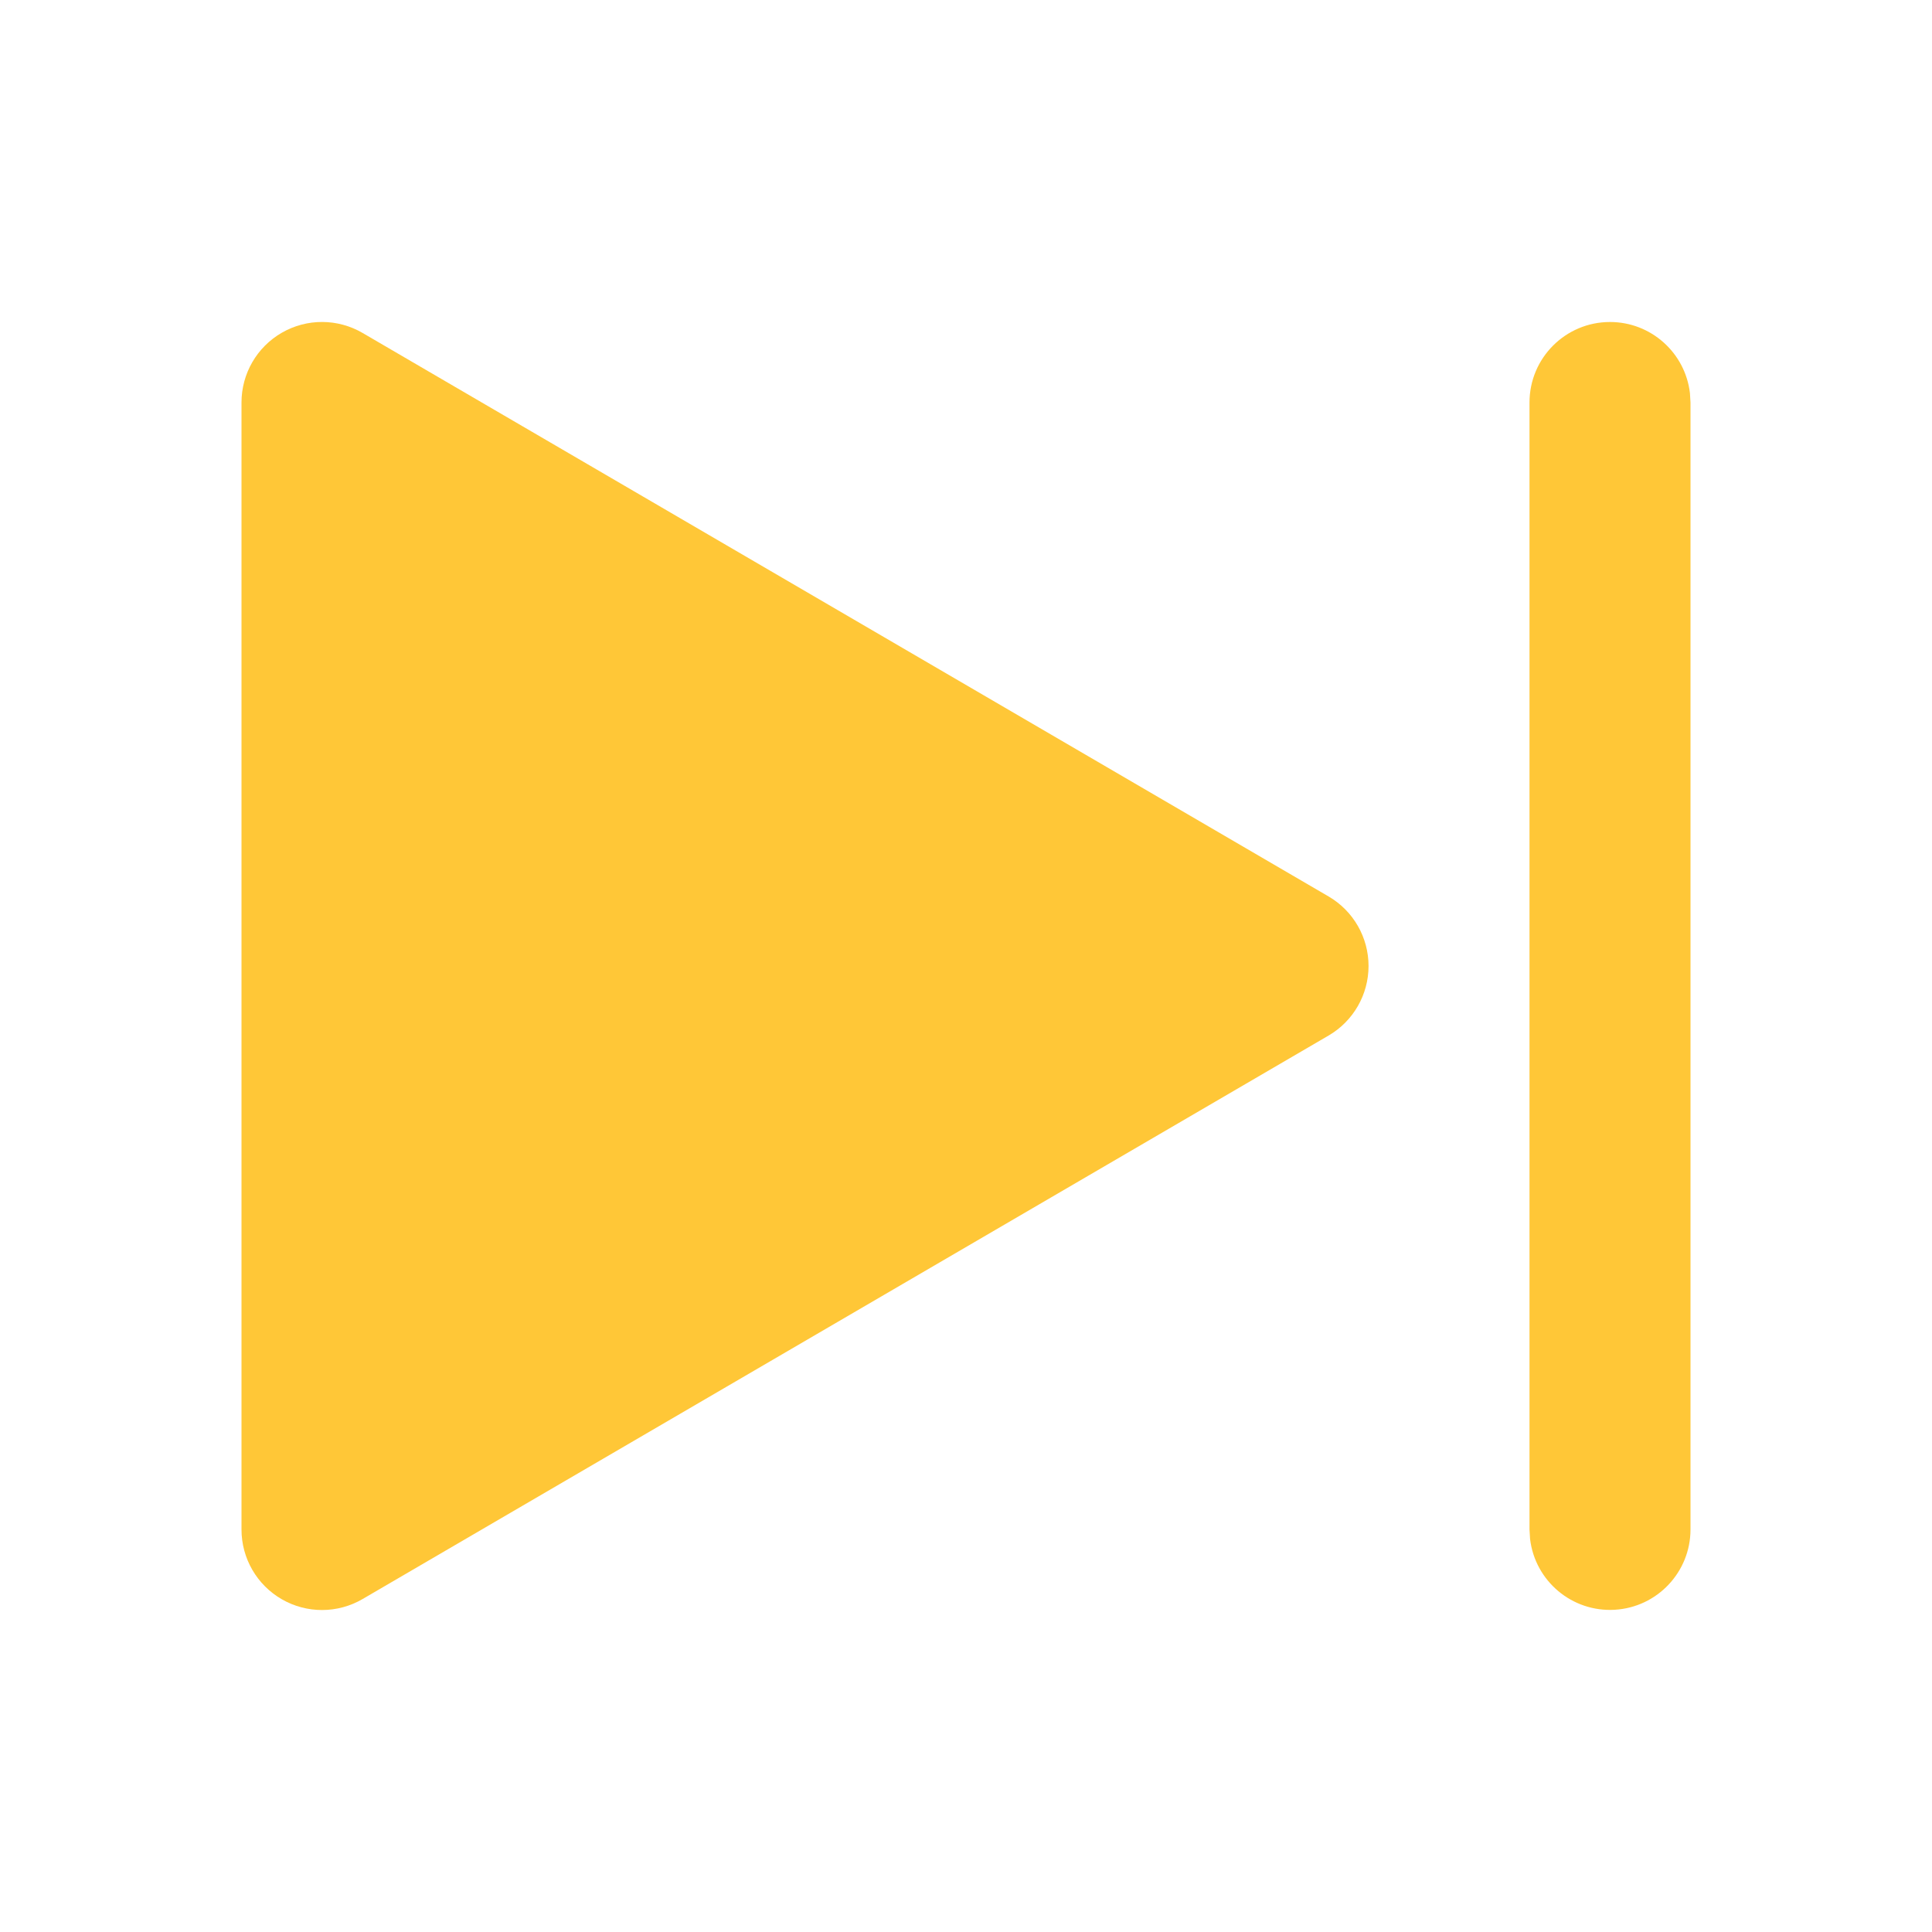
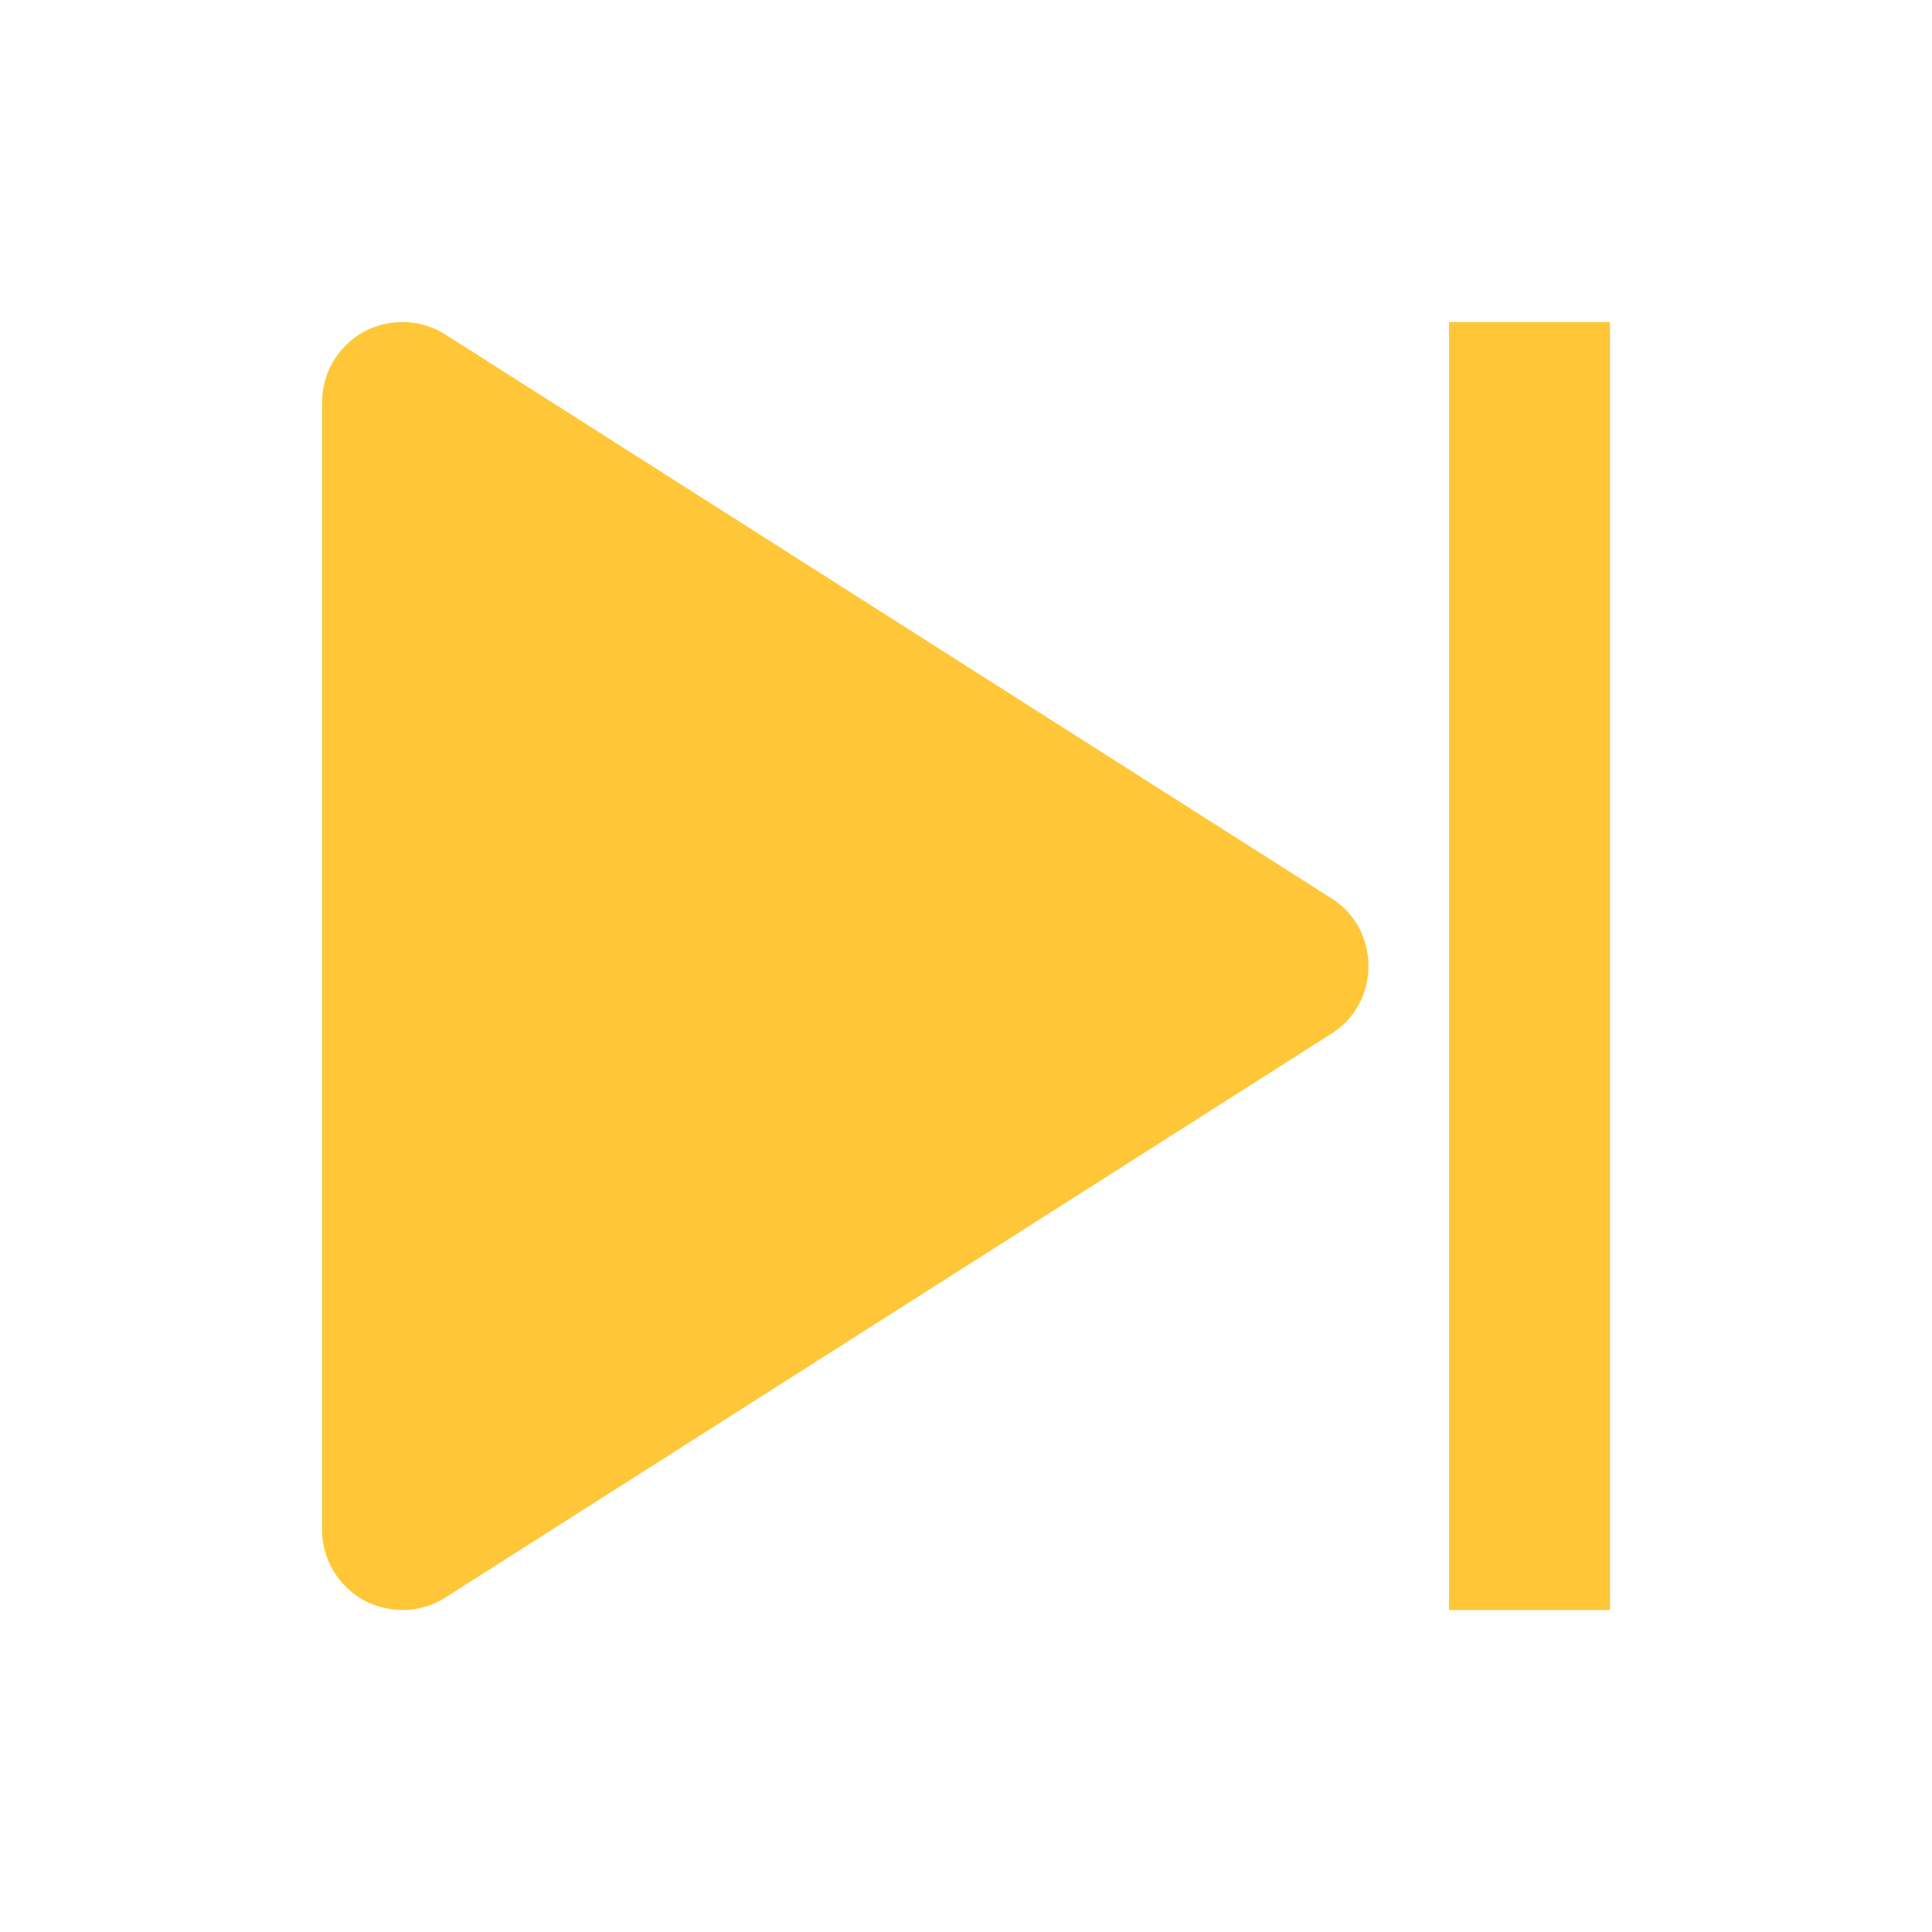
- <svg xmlns="http://www.w3.org/2000/svg" width="24" height="24" viewBox="0 0 24 24" fill="#FFC737" class="icon icon-tabler icons-tabler-filled icon-tabler-player-skip-forward">
-   <path stroke="none" d="M0 0h24v24H0z" fill="none" />
-   <path d="M3 5v14a1 1 0 0 0 1.504 .864l12 -7a1 1 0 0 0 0 -1.728l-12 -7a1 1 0 0 0 -1.504 .864z" />
-   <path d="M20 4a1 1 0 0 1 .993 .883l.007 .117v14a1 1 0 0 1 -1.993 .117l-.007 -.117v-14a1 1 0 0 1 1 -1z" />
+ <svg xmlns="http://www.w3.org/2000/svg" width="24" height="24" viewBox="0 0 24 24" fill="none">
+   <path d="M16.54 11.16L5.54 4.16C5.23 3.96 4.84 3.95 4.52 4.12C4.2 4.3 4 4.63 4 5V19C4 19.37 4.2 19.7 4.52 19.88C4.67 19.96 4.84 20 5 20C5.19 20 5.37 19.95 5.54 19.84L16.54 12.84C16.83 12.66 17 12.34 17 12C17 11.66 16.83 11.34 16.54 11.16ZM18 4V20H20V4H18Z" fill="#ffc737" />
</svg>
